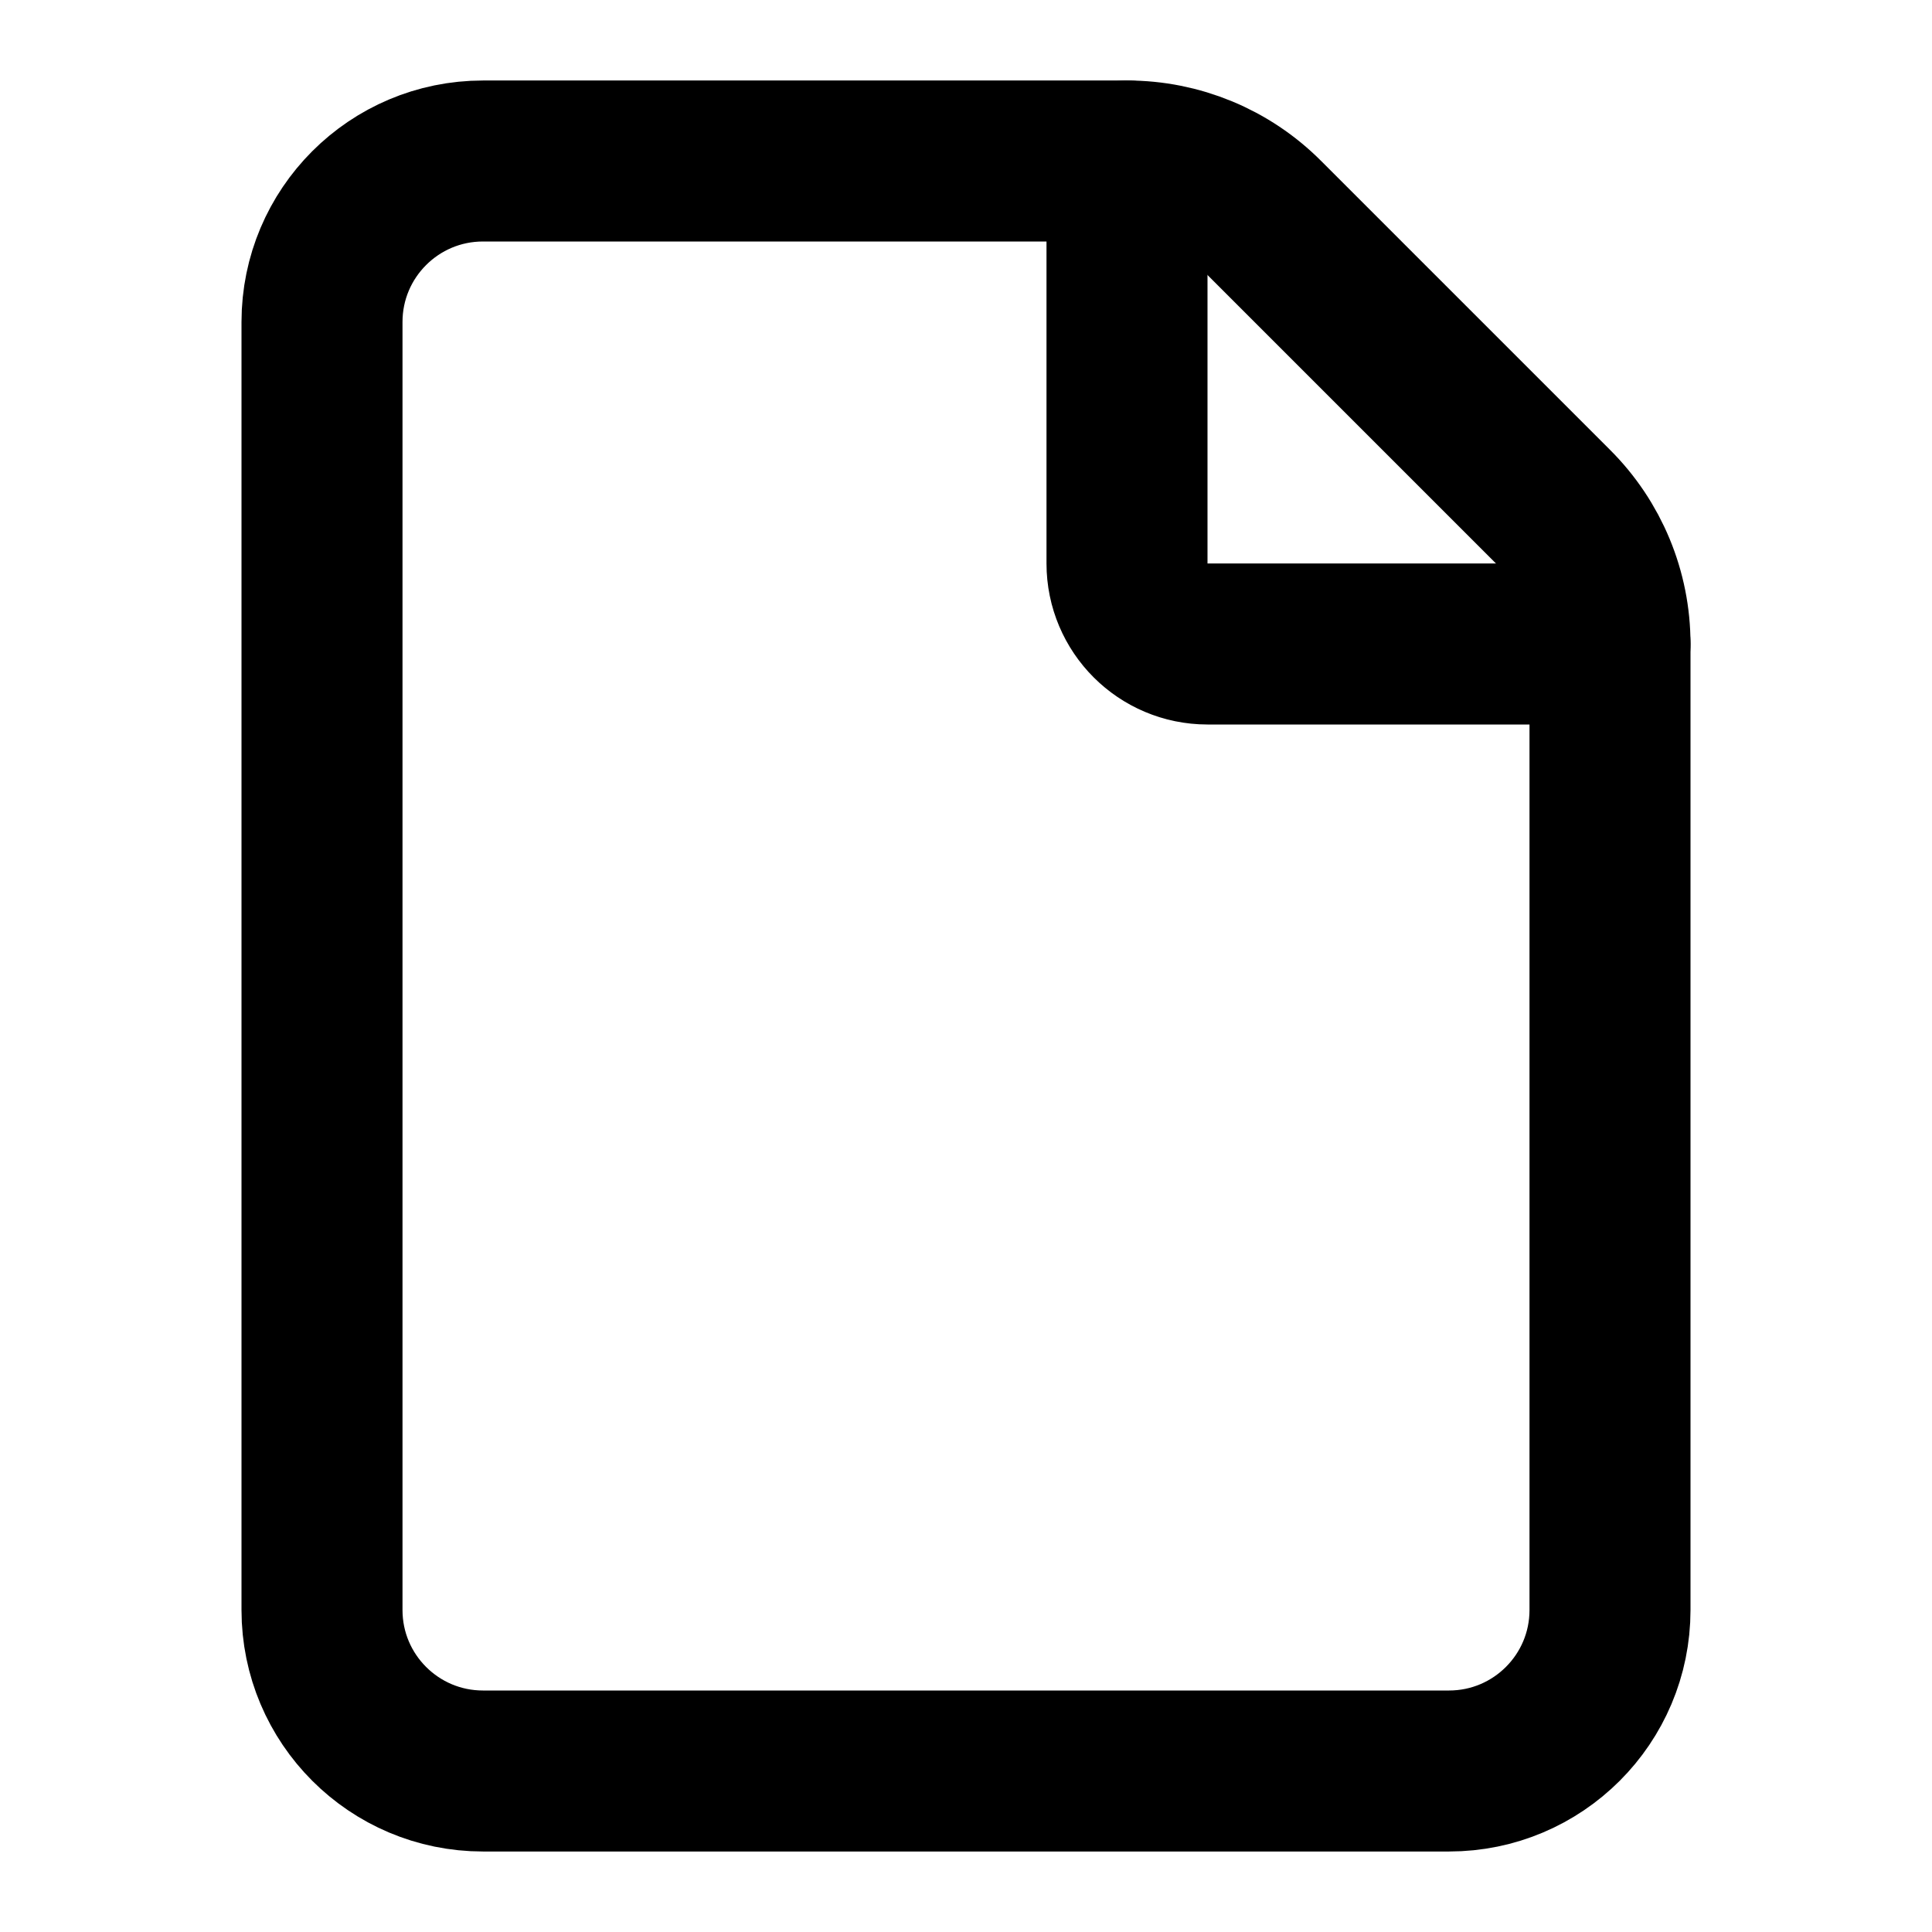
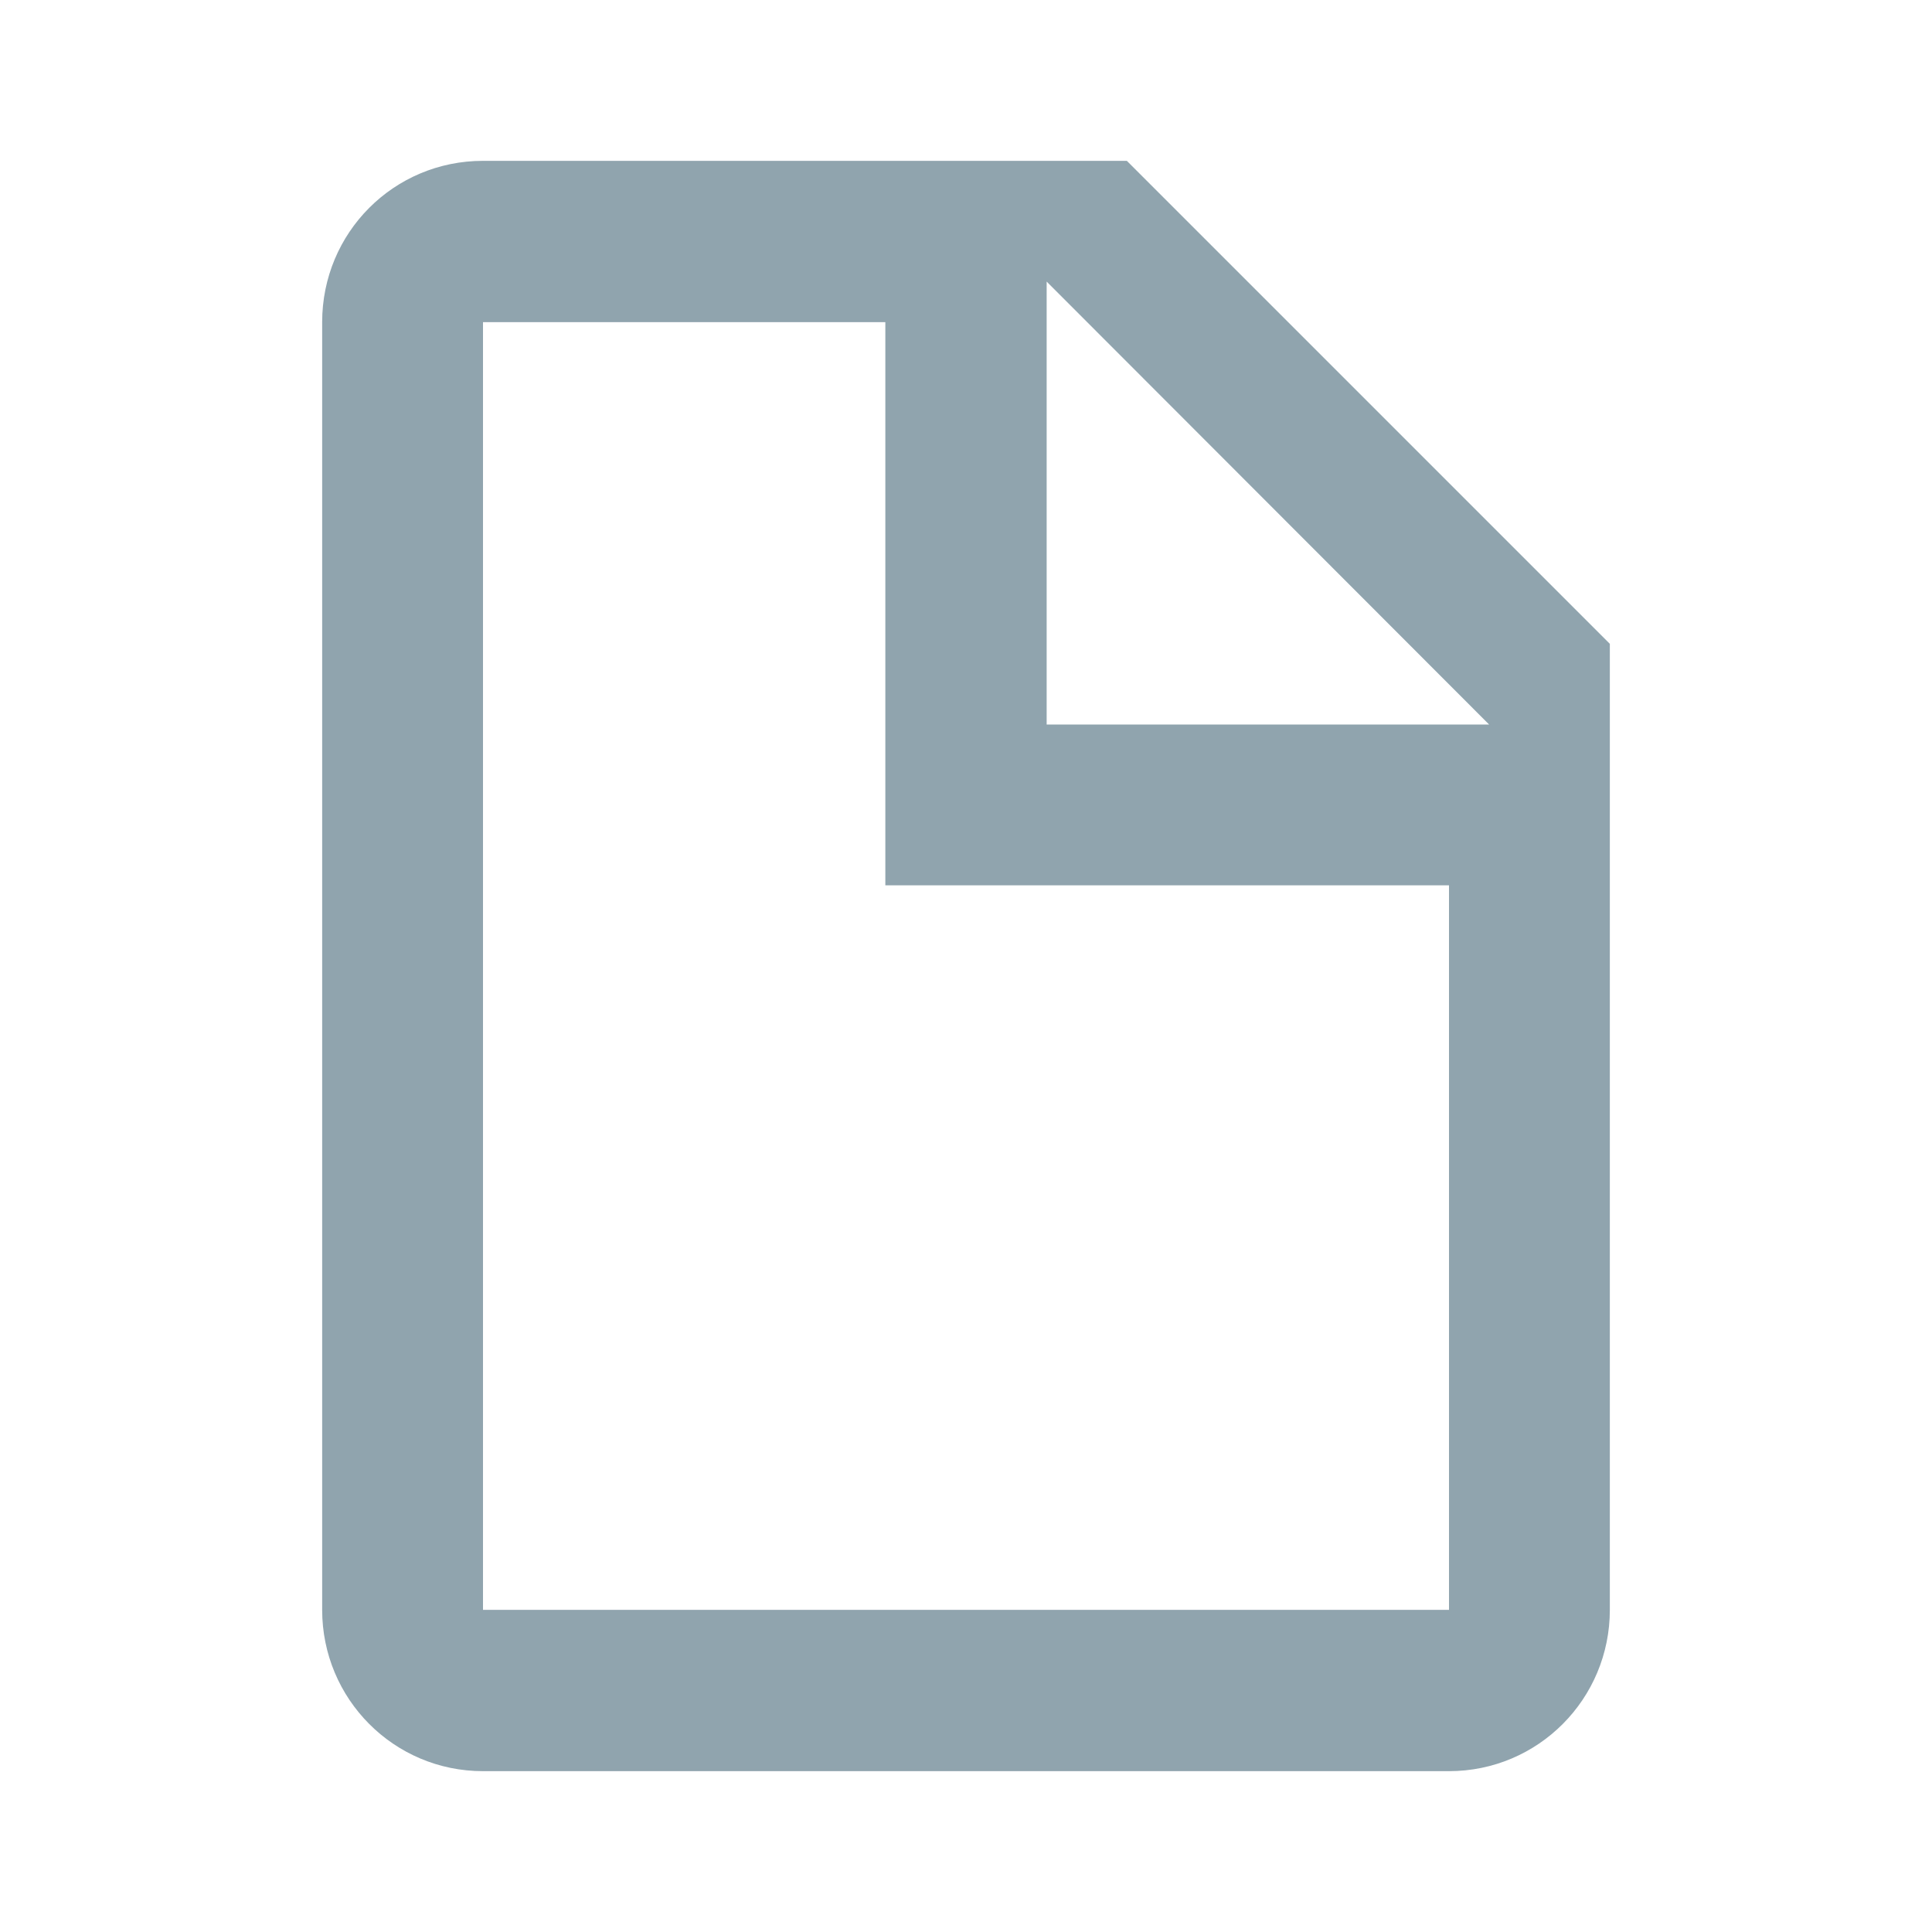
- <svg xmlns="http://www.w3.org/2000/svg" width="24" height="24" viewBox="0 0 24 24" fill="none" stroke="currentColor" stroke-width="2" stroke-linecap="round" stroke-linejoin="round">
-   <path d="M6 22a2 2 0 0 1-2-2V4a2 2 0 0 1 2-2h8a2.4 2.4 0 0 1 1.704.706l3.588 3.588A2.4 2.4 0 0 1 20 8v12a2 2 0 0 1-2 2z" />
-   <path d="M14 2v5a1 1 0 0 0 1 1h5" />
+ <svg xmlns="http://www.w3.org/2000/svg" viewBox="0 0 16 16">
+   <path fill="#90a4ae" d="m8.668 6h3.664l-3.664-3.668v3.668m-4.668-4.668h5.332l4 4v8c0 .738-.594 1.336-1.332 1.336h-8c-.738 0-1.332-.598-1.332-1.336v-10.664c0-.742.594-1.336 1.332-1.336m3.332 1.336h-3.332v10.664h8v-6h-4.668z" />
</svg>
